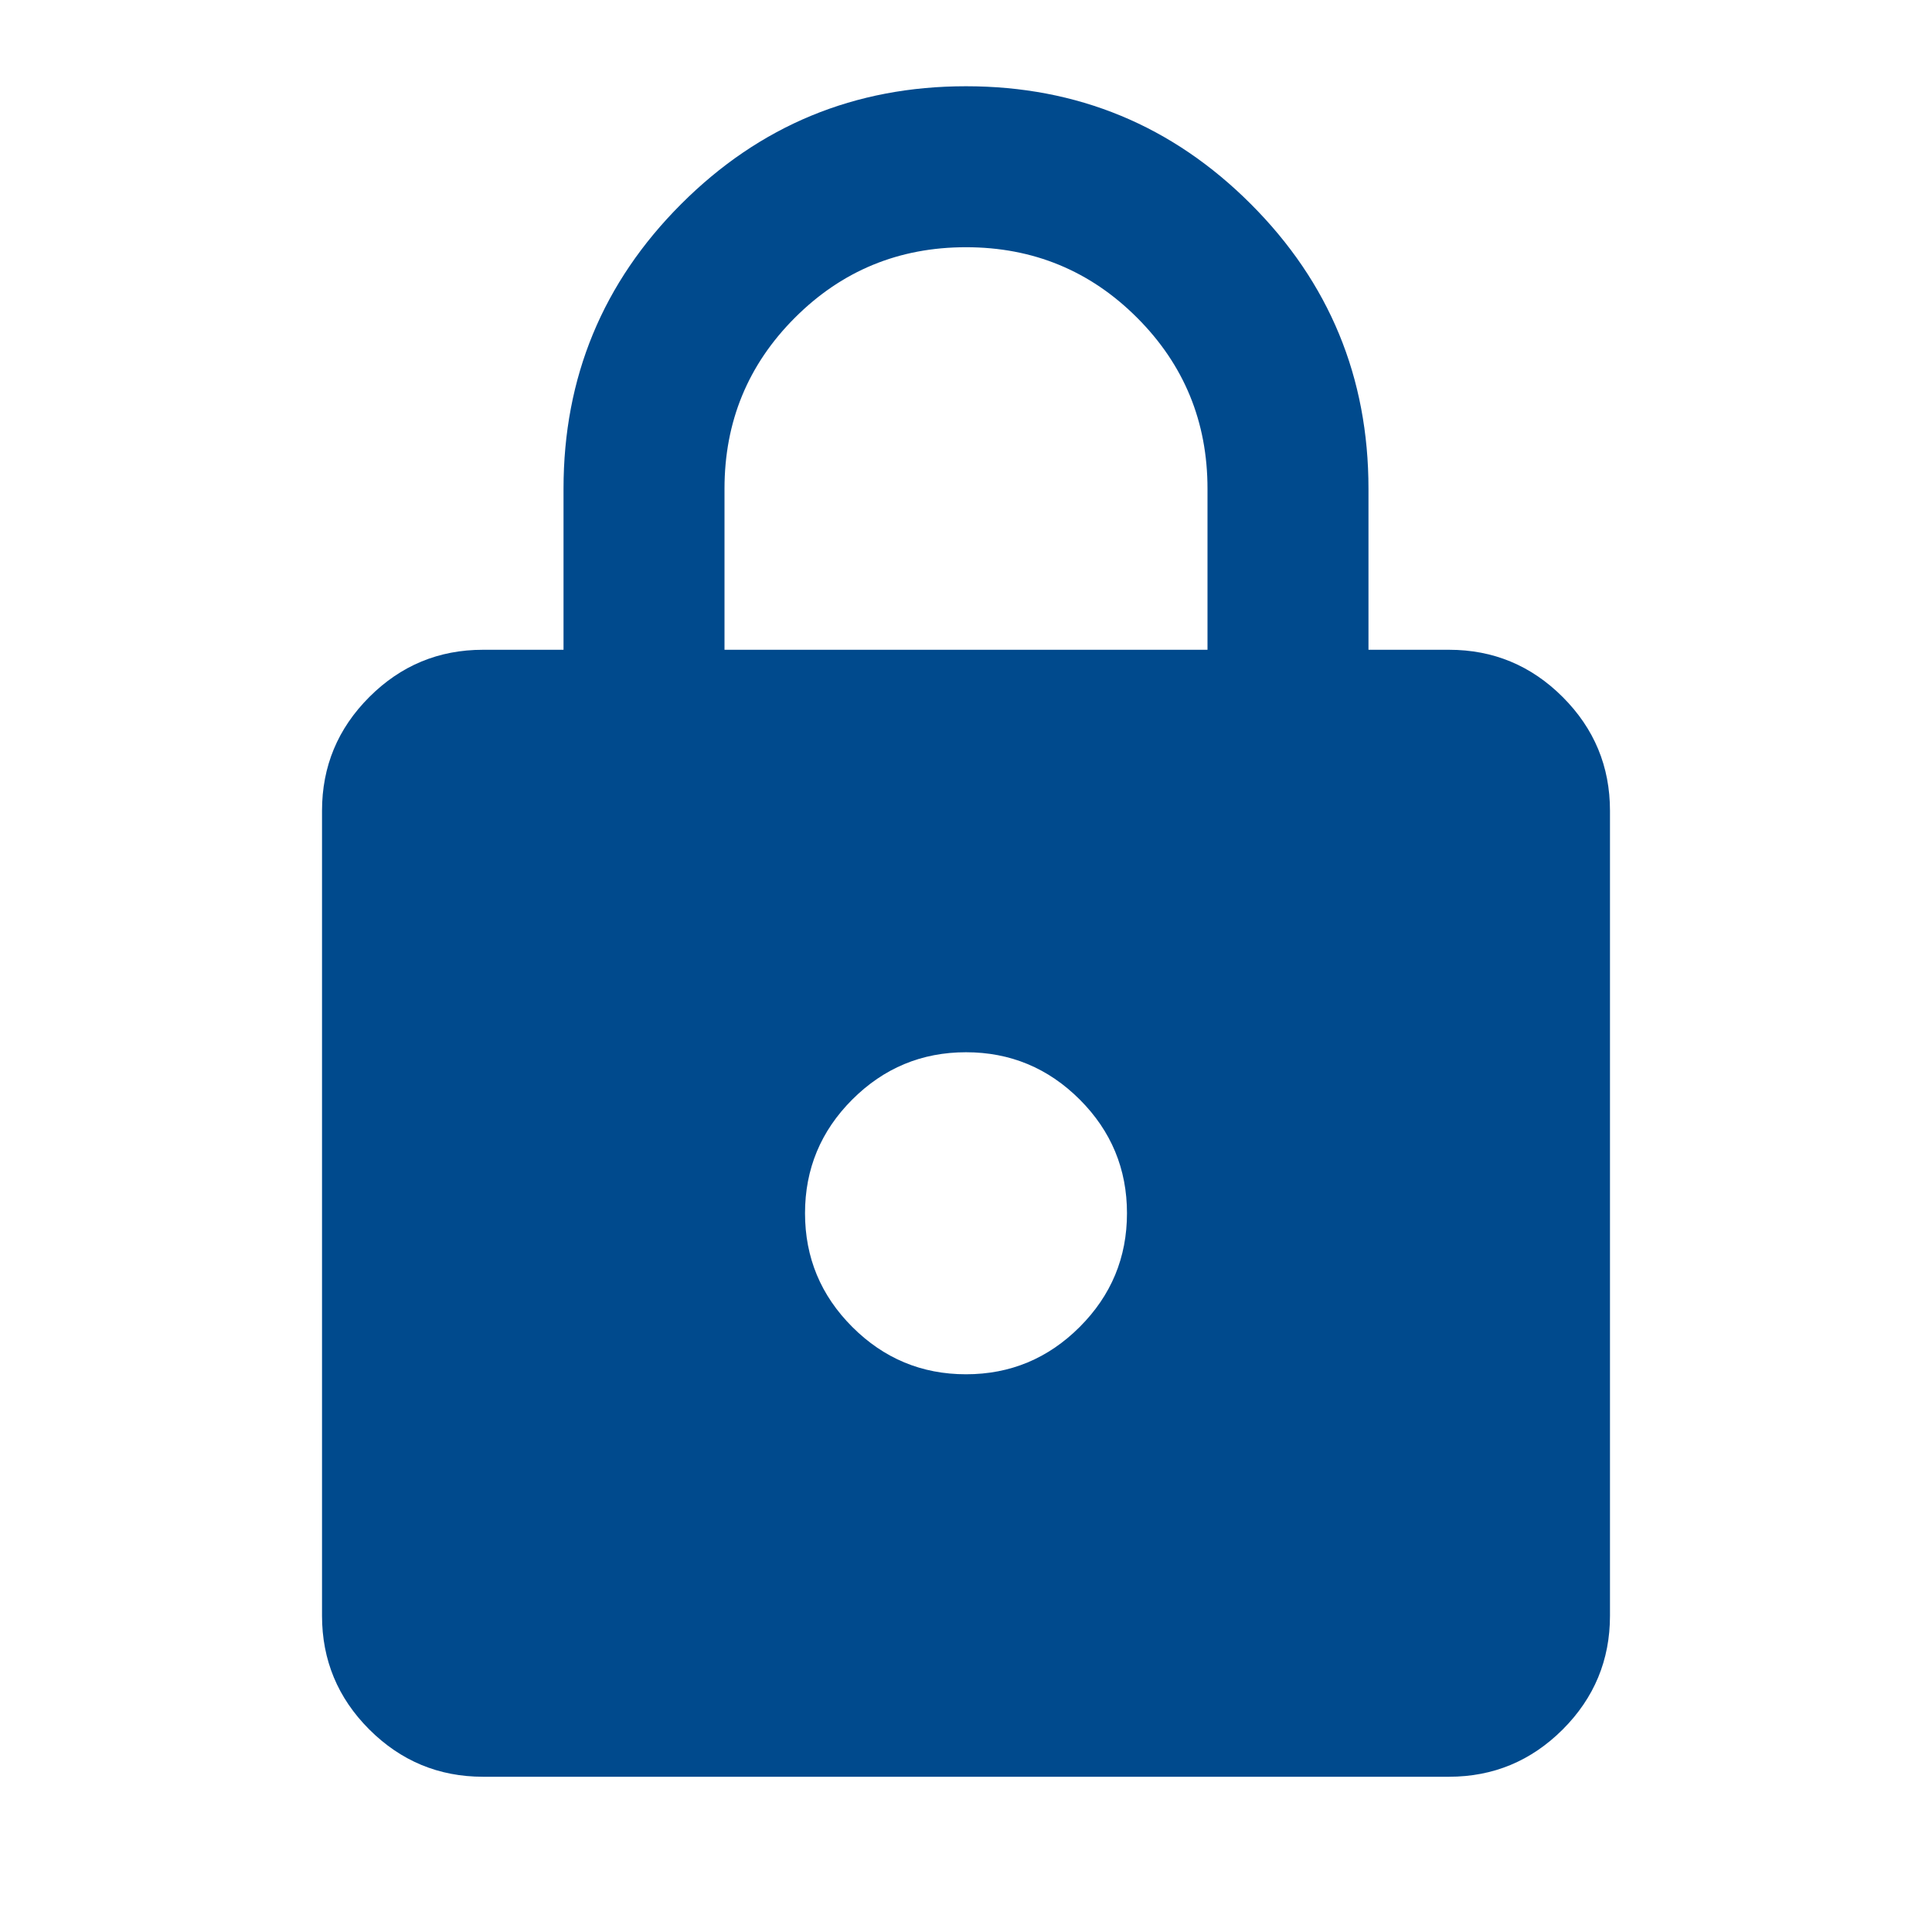
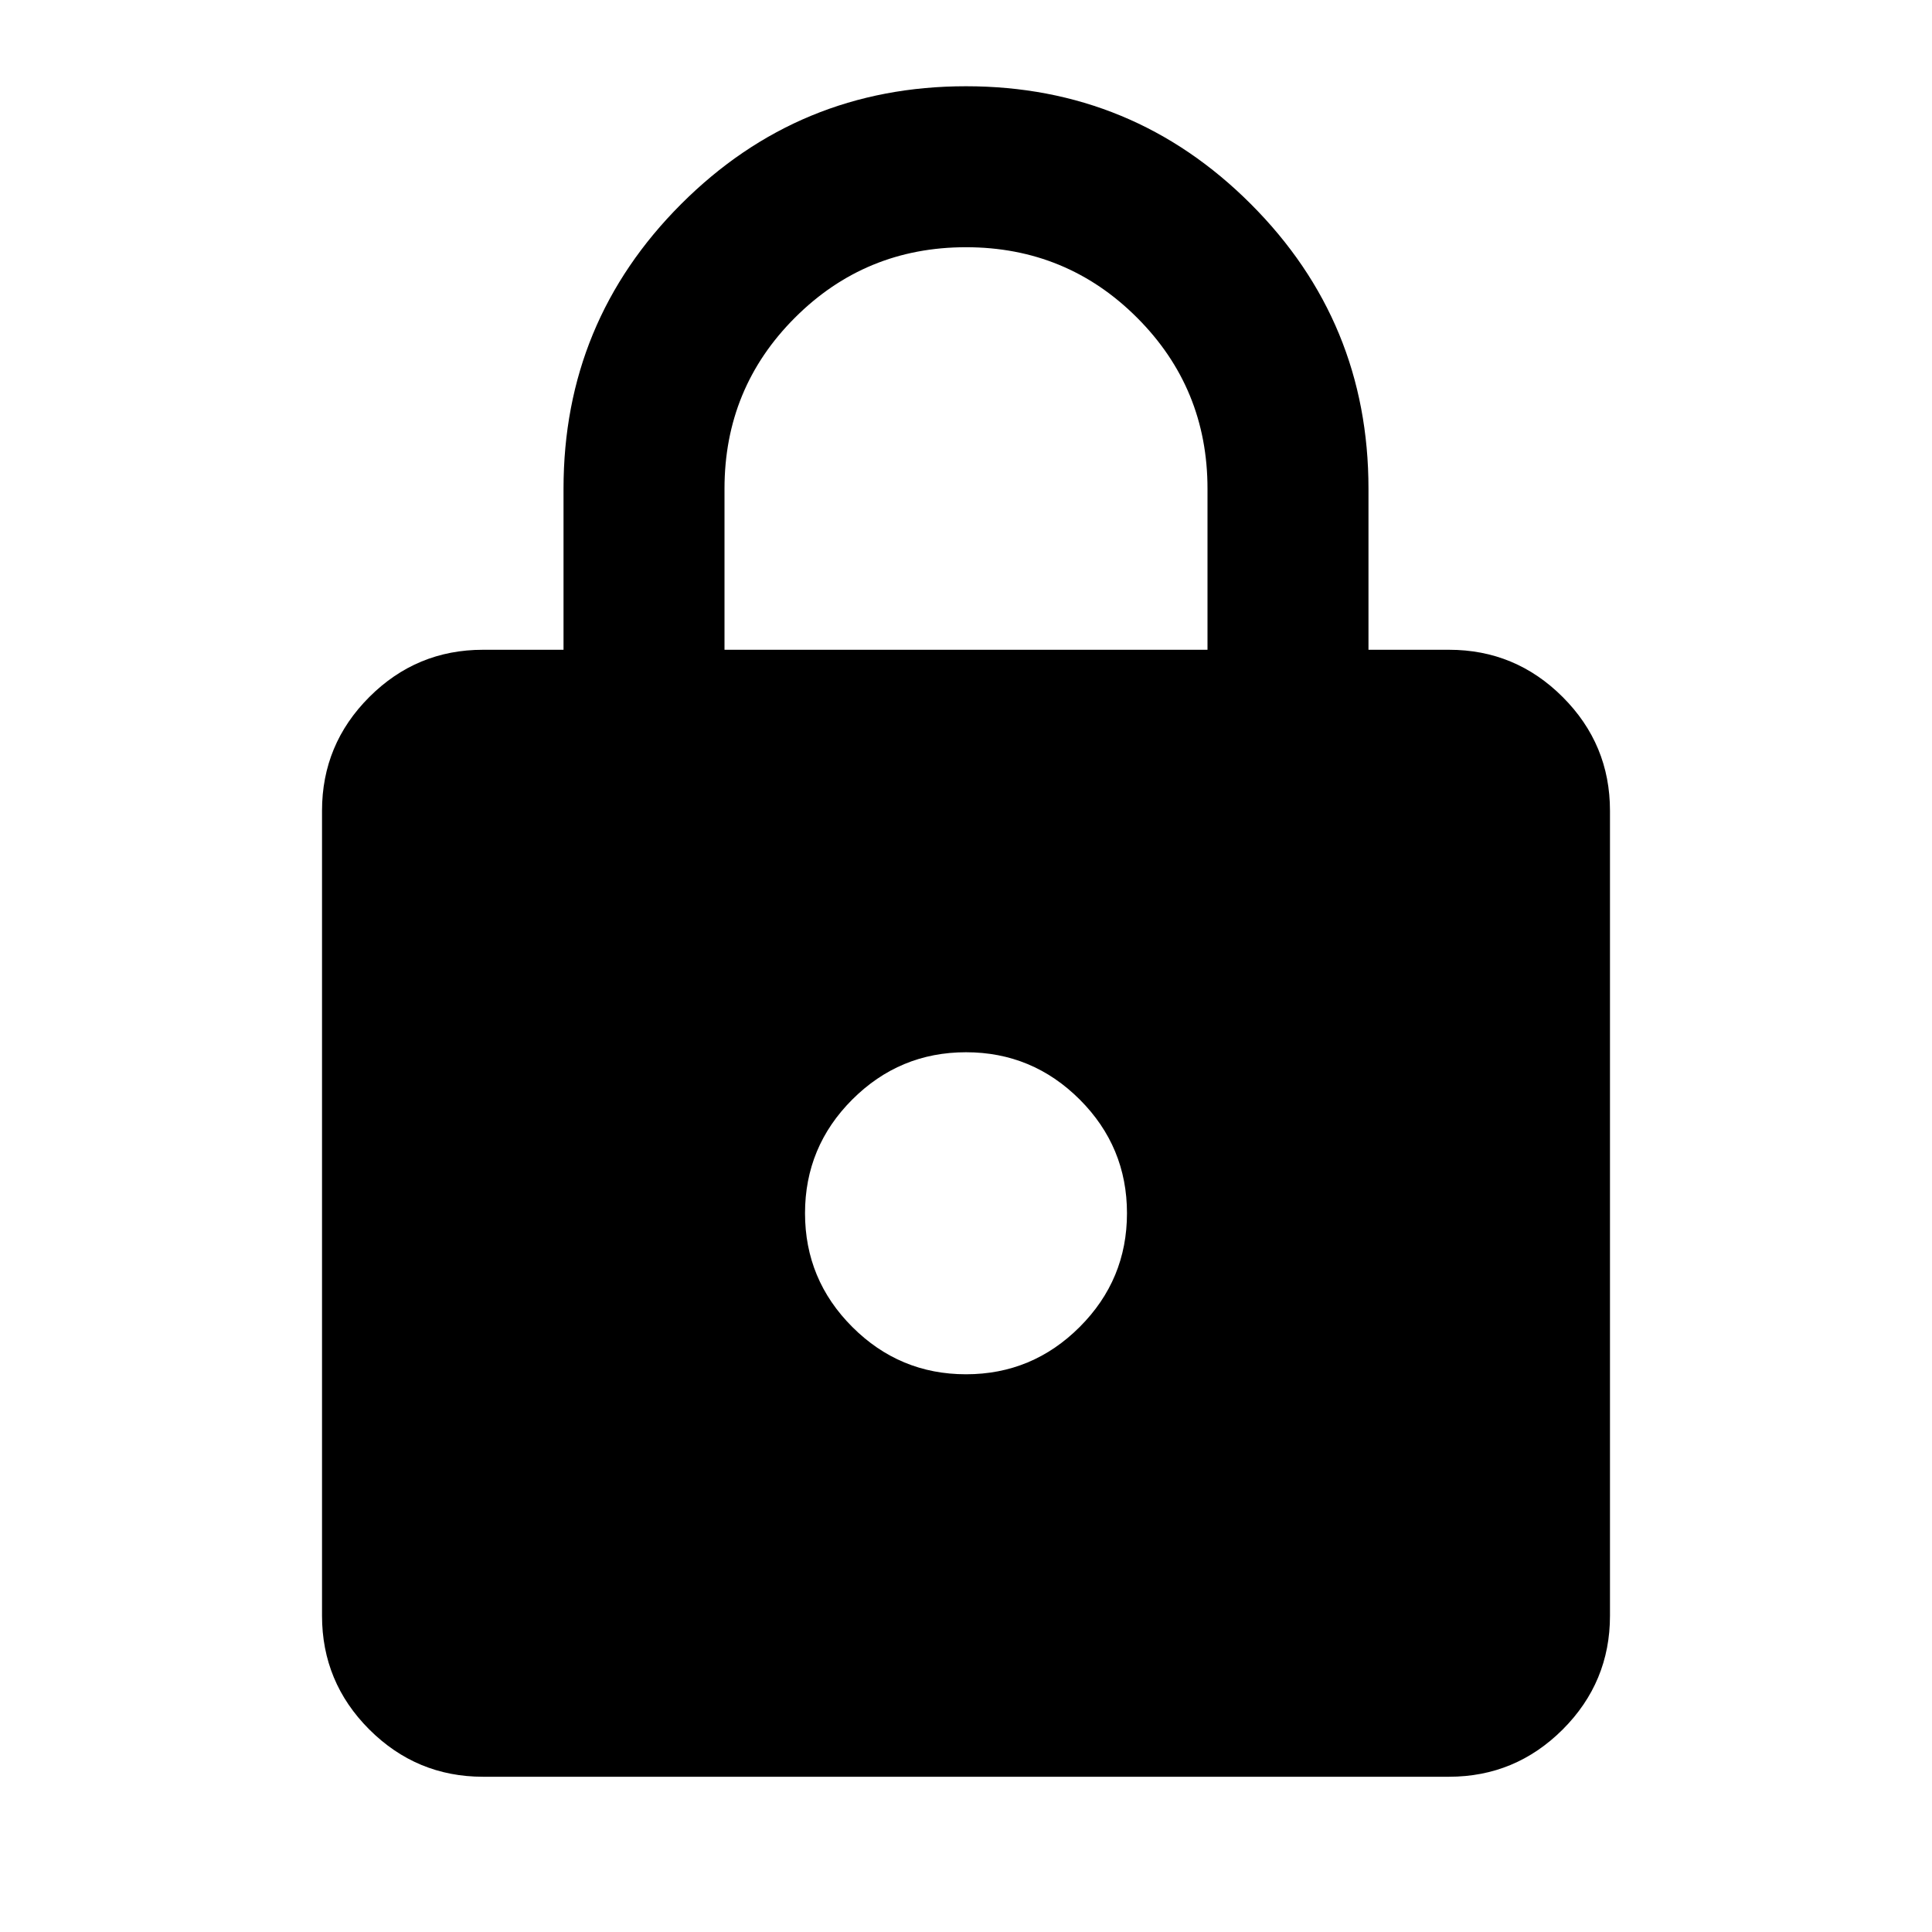
- <svg xmlns="http://www.w3.org/2000/svg" width="28" height="28" viewBox="0 0 28 28" fill="none">
-   <path d="M7 25.75C6.358 25.75 5.809 25.521 5.352 25.065C4.895 24.608 4.667 24.058 4.667 23.417V11.75C4.667 11.108 4.895 10.559 5.352 10.102C5.809 9.645 6.358 9.417 7 9.417H8.167V7.083C8.167 5.469 8.735 4.094 9.873 2.956C11.01 1.819 12.386 1.25 14 1.25C15.614 1.25 16.99 1.819 18.127 2.956C19.265 4.094 19.833 5.469 19.833 7.083V9.417H21C21.642 9.417 22.191 9.645 22.648 10.102C23.105 10.559 23.333 11.108 23.333 11.75V23.417C23.333 24.058 23.105 24.608 22.648 25.065C22.191 25.521 21.642 25.75 21 25.75H7ZM14 19.917C14.642 19.917 15.191 19.688 15.648 19.231C16.105 18.774 16.333 18.225 16.333 17.583C16.333 16.942 16.105 16.392 15.648 15.935C15.191 15.479 14.642 15.25 14 15.25C13.358 15.25 12.809 15.479 12.352 15.935C11.895 16.392 11.667 16.942 11.667 17.583C11.667 18.225 11.895 18.774 12.352 19.231C12.809 19.688 13.358 19.917 14 19.917ZM10.5 9.417H17.5V7.083C17.5 6.111 17.16 5.285 16.479 4.604C15.799 3.924 14.972 3.583 14 3.583C13.028 3.583 12.201 3.924 11.521 4.604C10.84 5.285 10.5 6.111 10.5 7.083V9.417Z" fill="#004A8D" />
+ <svg xmlns="http://www.w3.org/2000/svg" width="28" height="28" viewBox="0 0 28 28">
+   <path d="M7 25.75C6.358 25.75 5.809 25.521 5.352 25.065C4.895 24.608 4.667 24.058 4.667 23.417V11.75C4.667 11.108 4.895 10.559 5.352 10.102C5.809 9.645 6.358 9.417 7 9.417H8.167V7.083C8.167 5.469 8.735 4.094 9.873 2.956C11.01 1.819 12.386 1.25 14 1.25C15.614 1.25 16.99 1.819 18.127 2.956C19.265 4.094 19.833 5.469 19.833 7.083V9.417H21C21.642 9.417 22.191 9.645 22.648 10.102C23.105 10.559 23.333 11.108 23.333 11.75V23.417C23.333 24.058 23.105 24.608 22.648 25.065C22.191 25.521 21.642 25.75 21 25.75H7ZM14 19.917C14.642 19.917 15.191 19.688 15.648 19.231C16.105 18.774 16.333 18.225 16.333 17.583C16.333 16.942 16.105 16.392 15.648 15.935C15.191 15.479 14.642 15.25 14 15.25C13.358 15.25 12.809 15.479 12.352 15.935C11.895 16.392 11.667 16.942 11.667 17.583C11.667 18.225 11.895 18.774 12.352 19.231C12.809 19.688 13.358 19.917 14 19.917ZM10.5 9.417H17.5V7.083C17.5 6.111 17.16 5.285 16.479 4.604C15.799 3.924 14.972 3.583 14 3.583C13.028 3.583 12.201 3.924 11.521 4.604C10.84 5.285 10.5 6.111 10.5 7.083V9.417Z" />
</svg>
